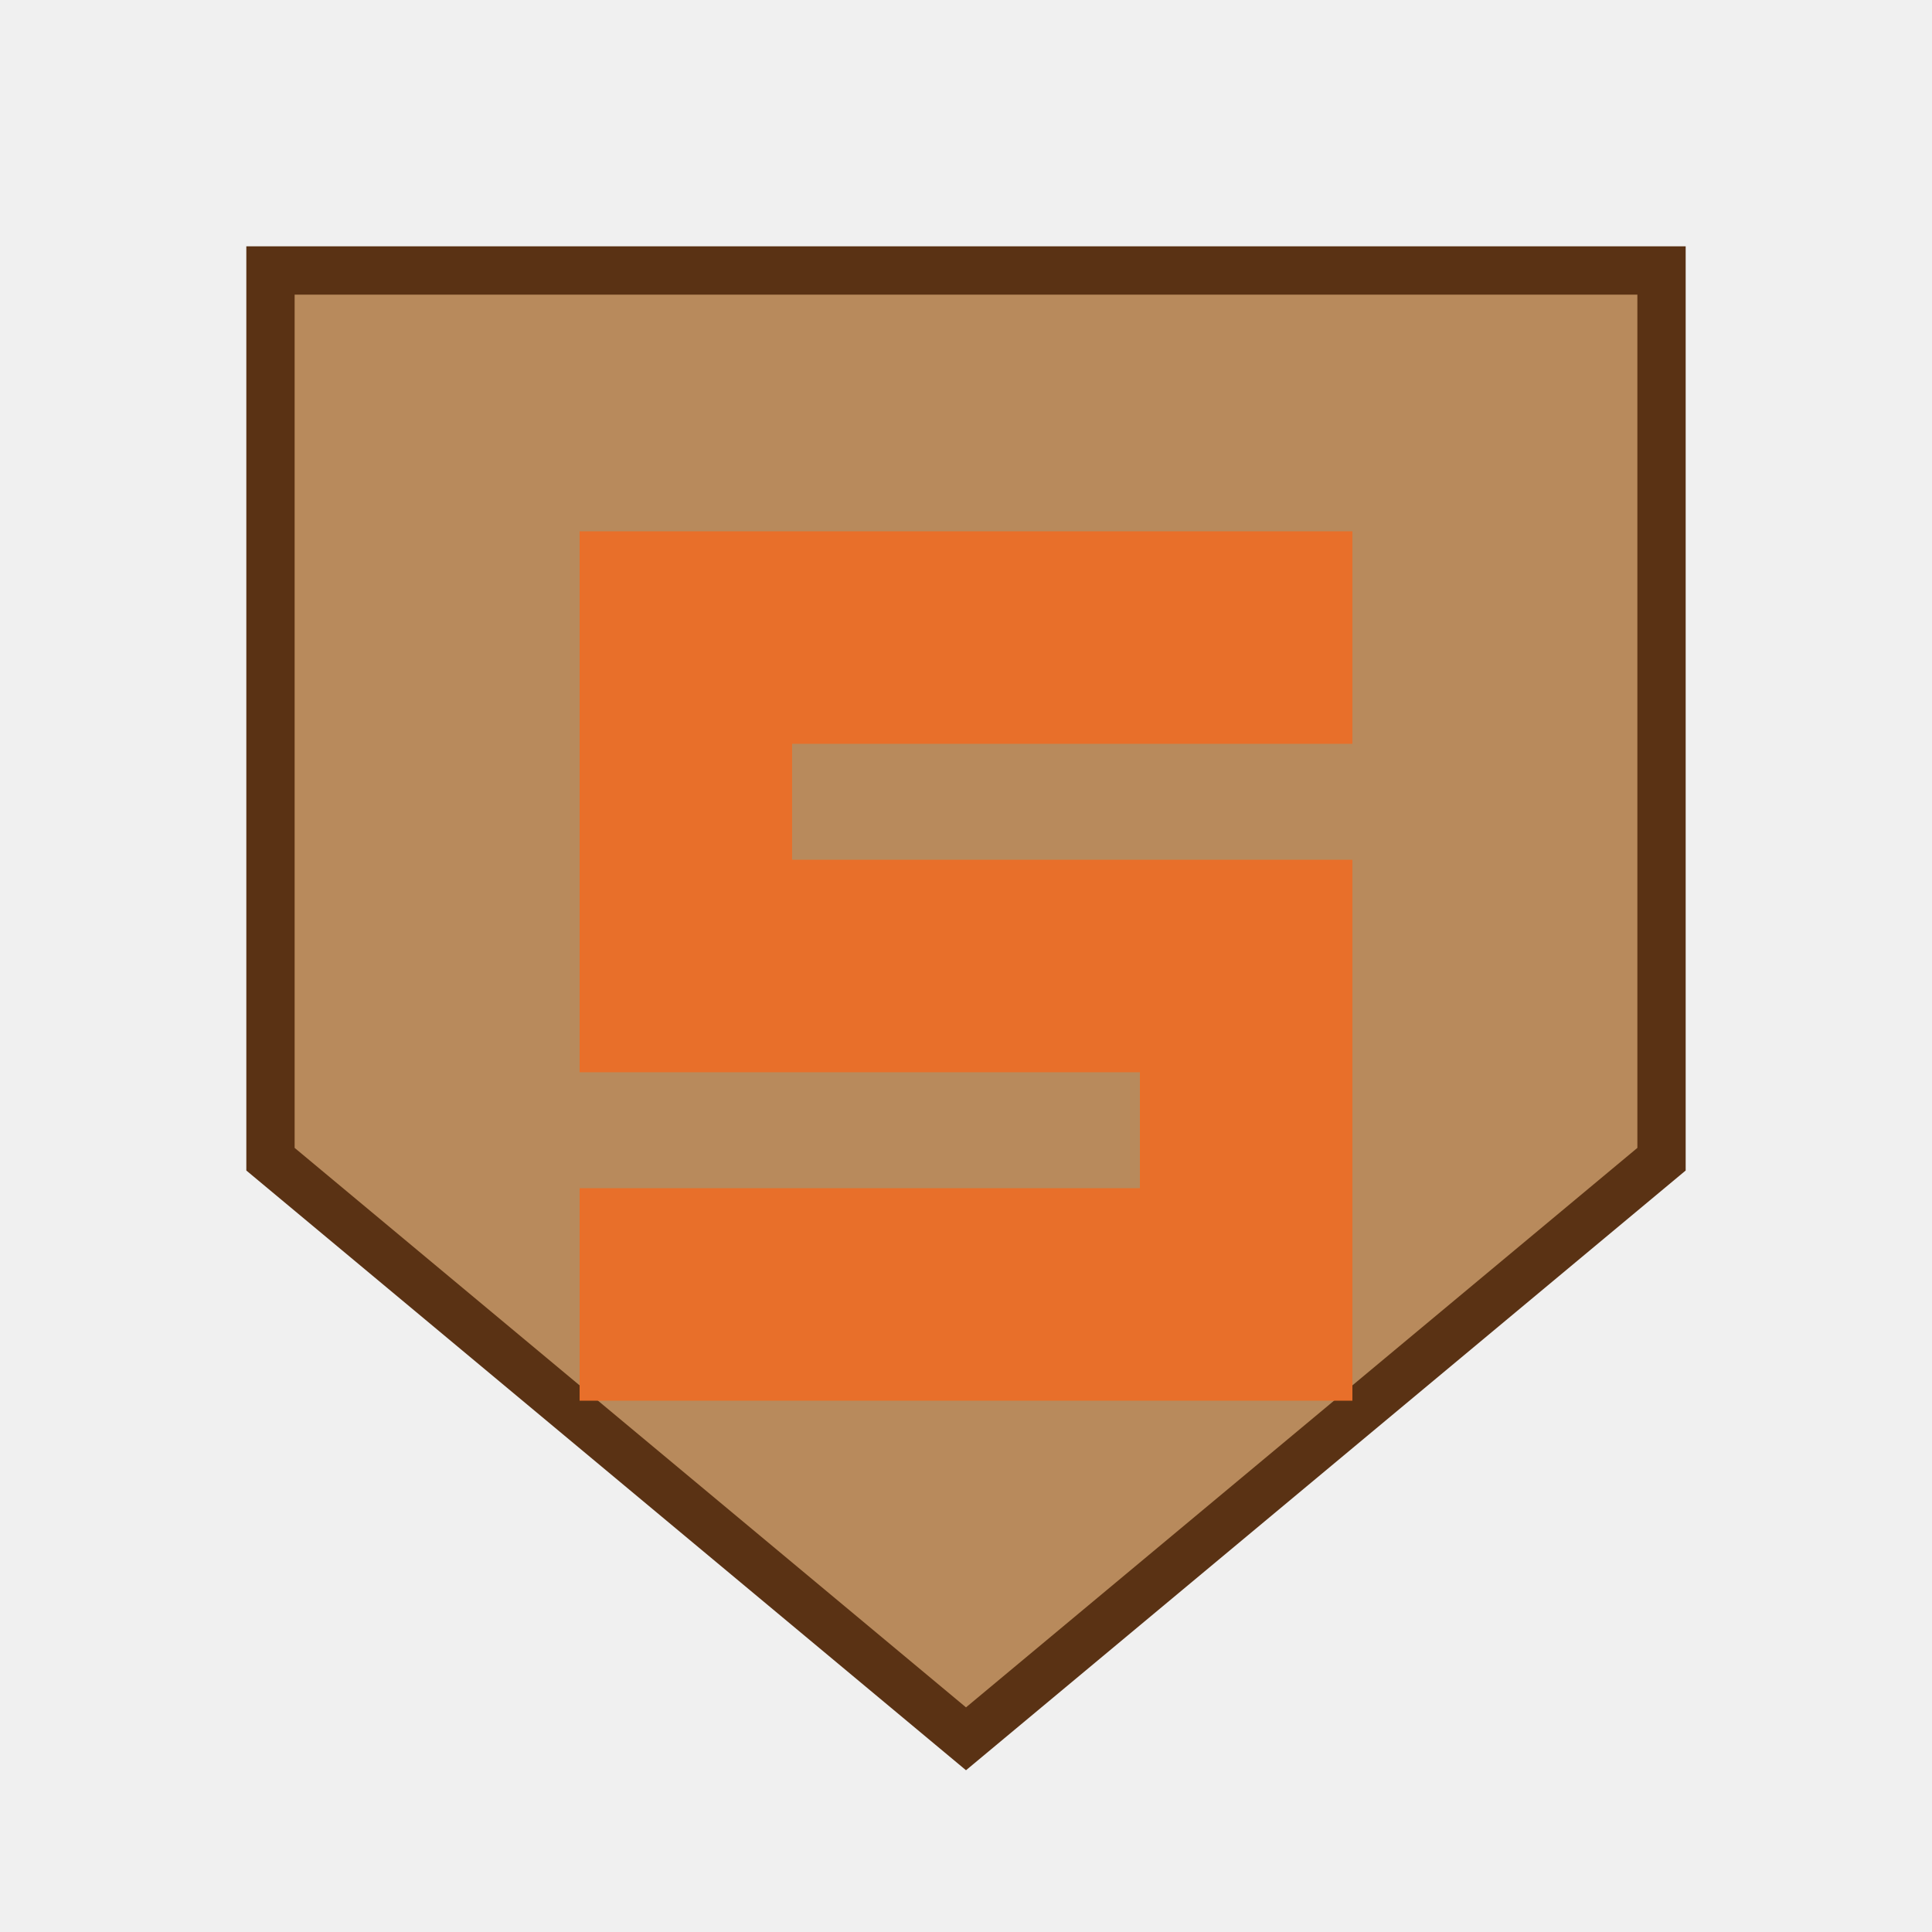
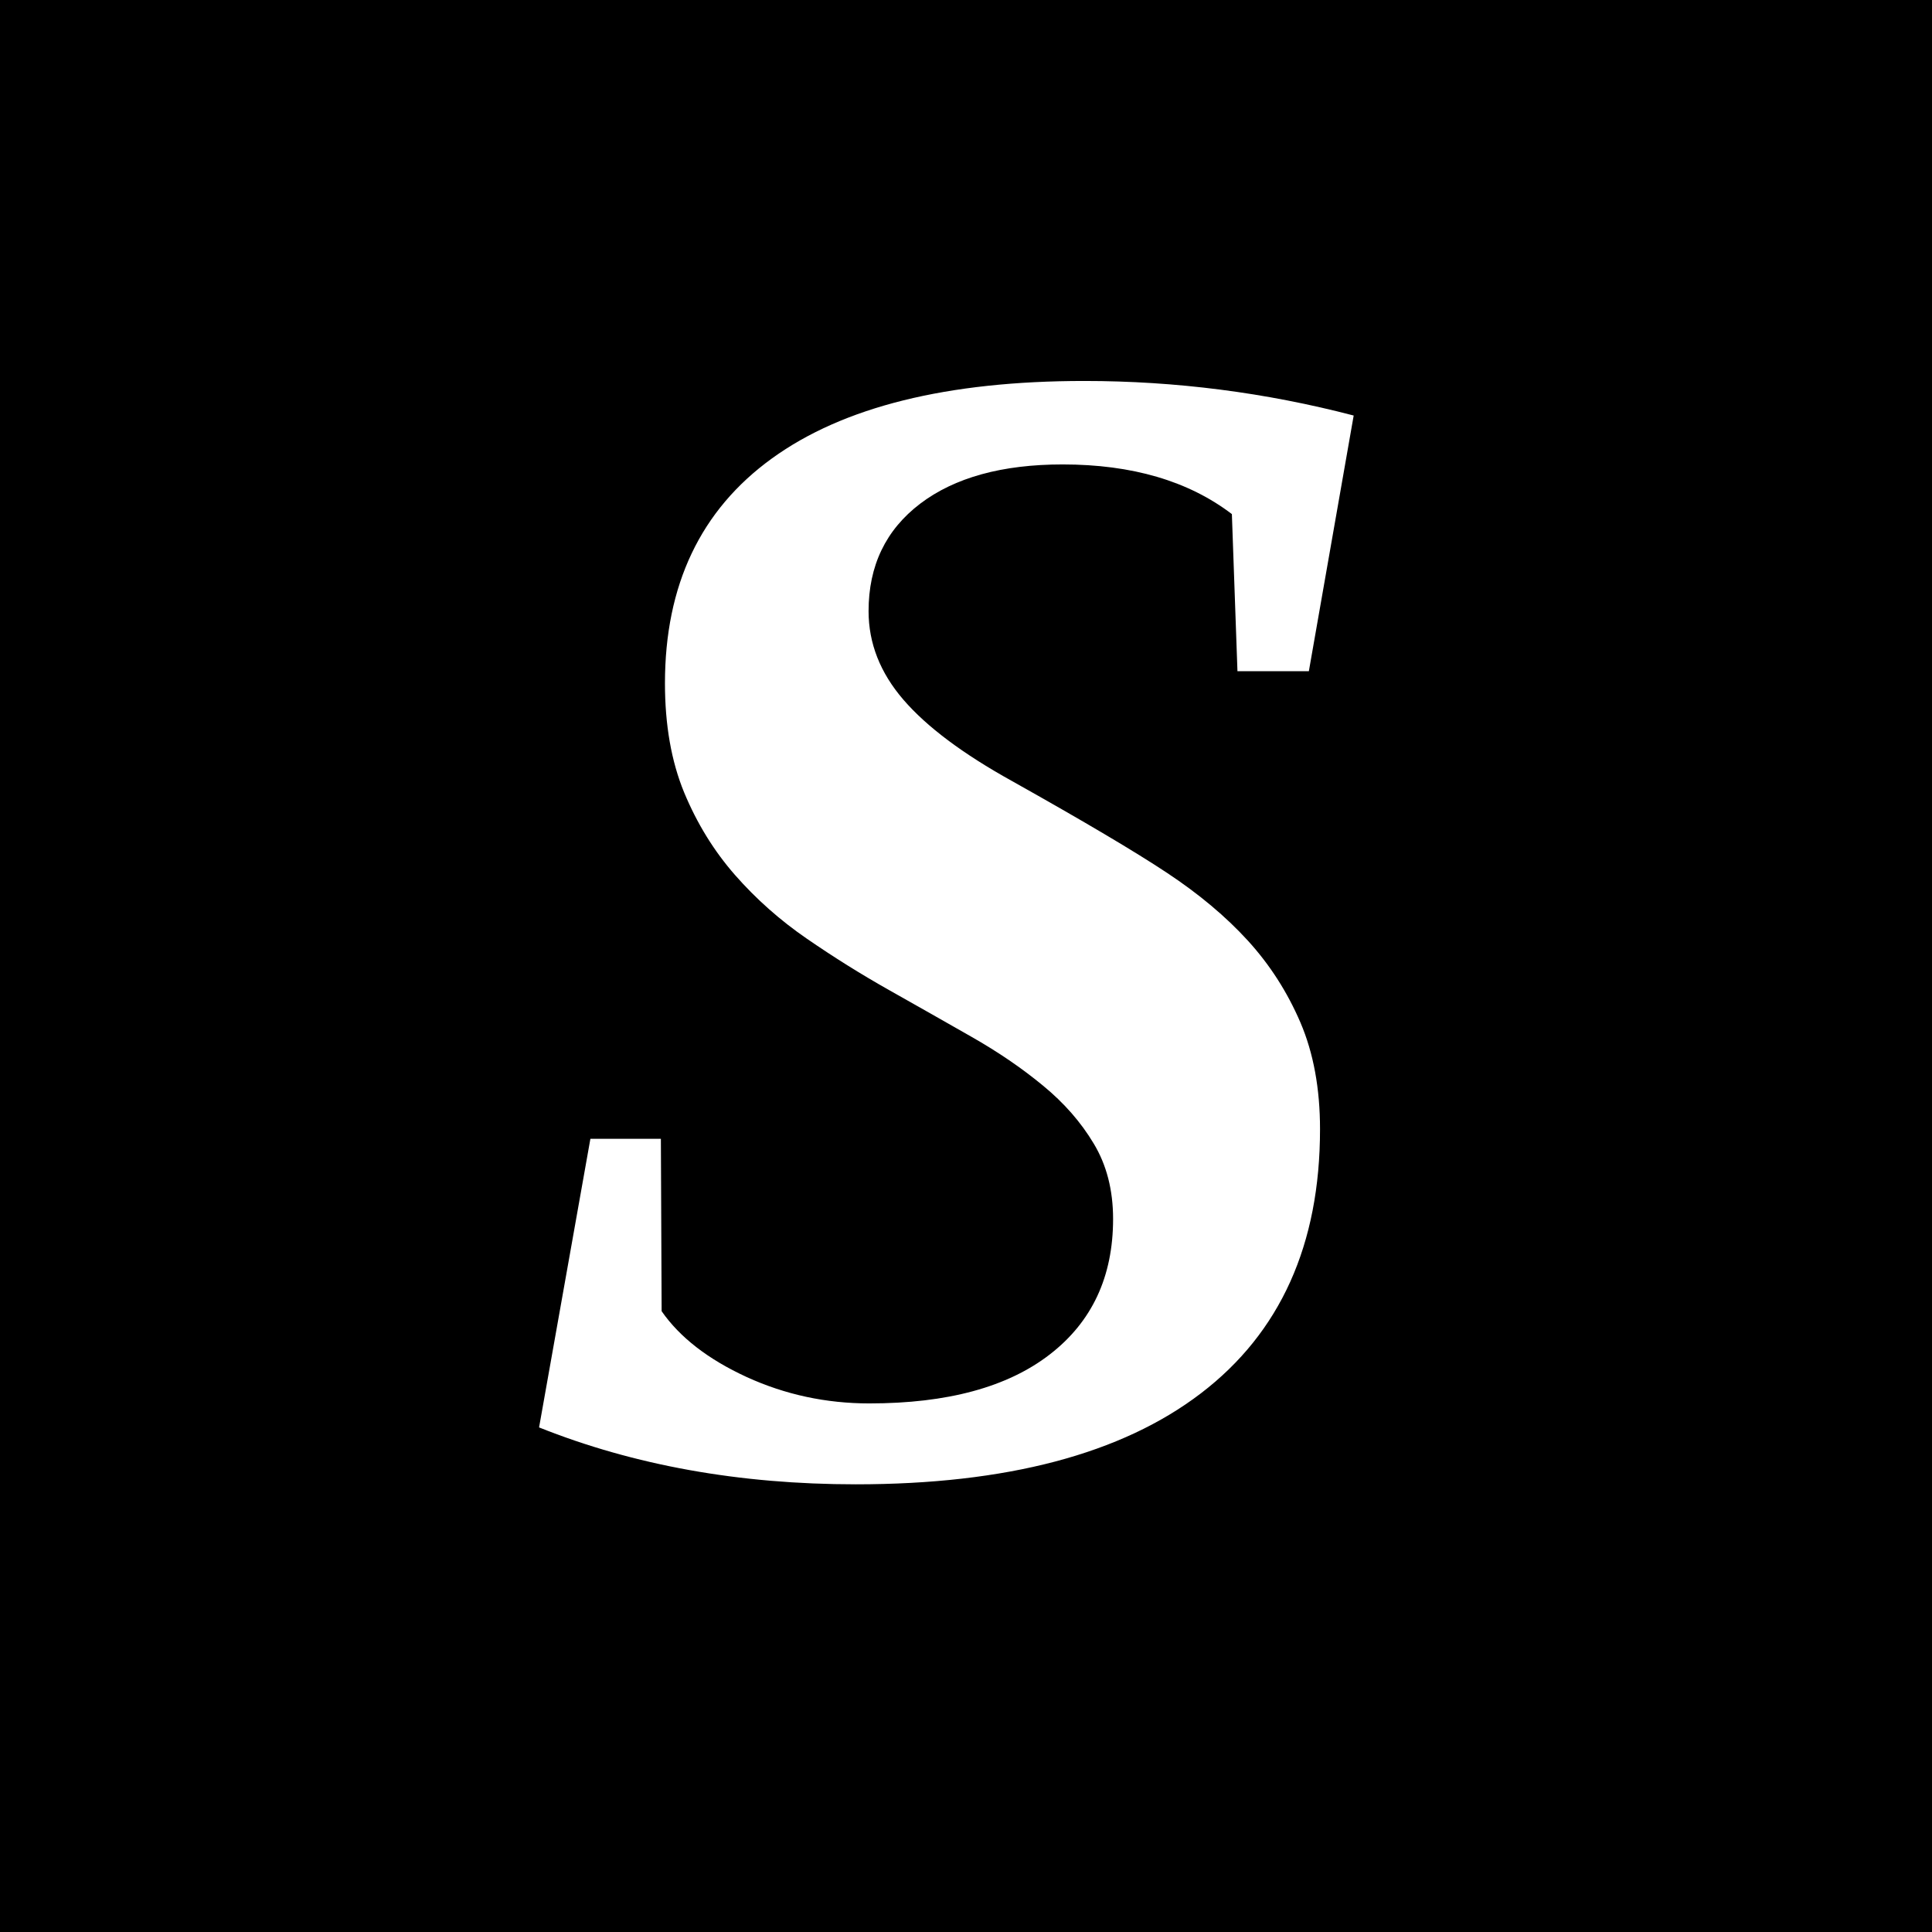
<svg xmlns="http://www.w3.org/2000/svg" viewBox="0 0 200 200" width="200" height="200" role="img" aria-label="swang. monogram">
-   <path d="M 28 28 L 172 28 L 172 120 L 100 180 L 28 120 Z" fill="#b88a5c" stroke="#5a3214" stroke-width="5" stroke-linejoin="miter" />
-   <path d="M 60 55 L 140 55 L 140 77 L 82 77 L 82 89 L 140 89 L 140 145 L 60 145 L 60 123 L 118 123 L 118 111 L 60 111 Z" fill="#e86f2a" />
+   <rect x="0" y="0" width="200" height="200" fill="#000000" />
+   <text x="100" y="152" text-anchor="middle" font-family="Times New Roman, Times, Georgia, serif" font-style="italic" font-weight="700" font-size="170" fill="#ffffff">S</text>
</svg>
